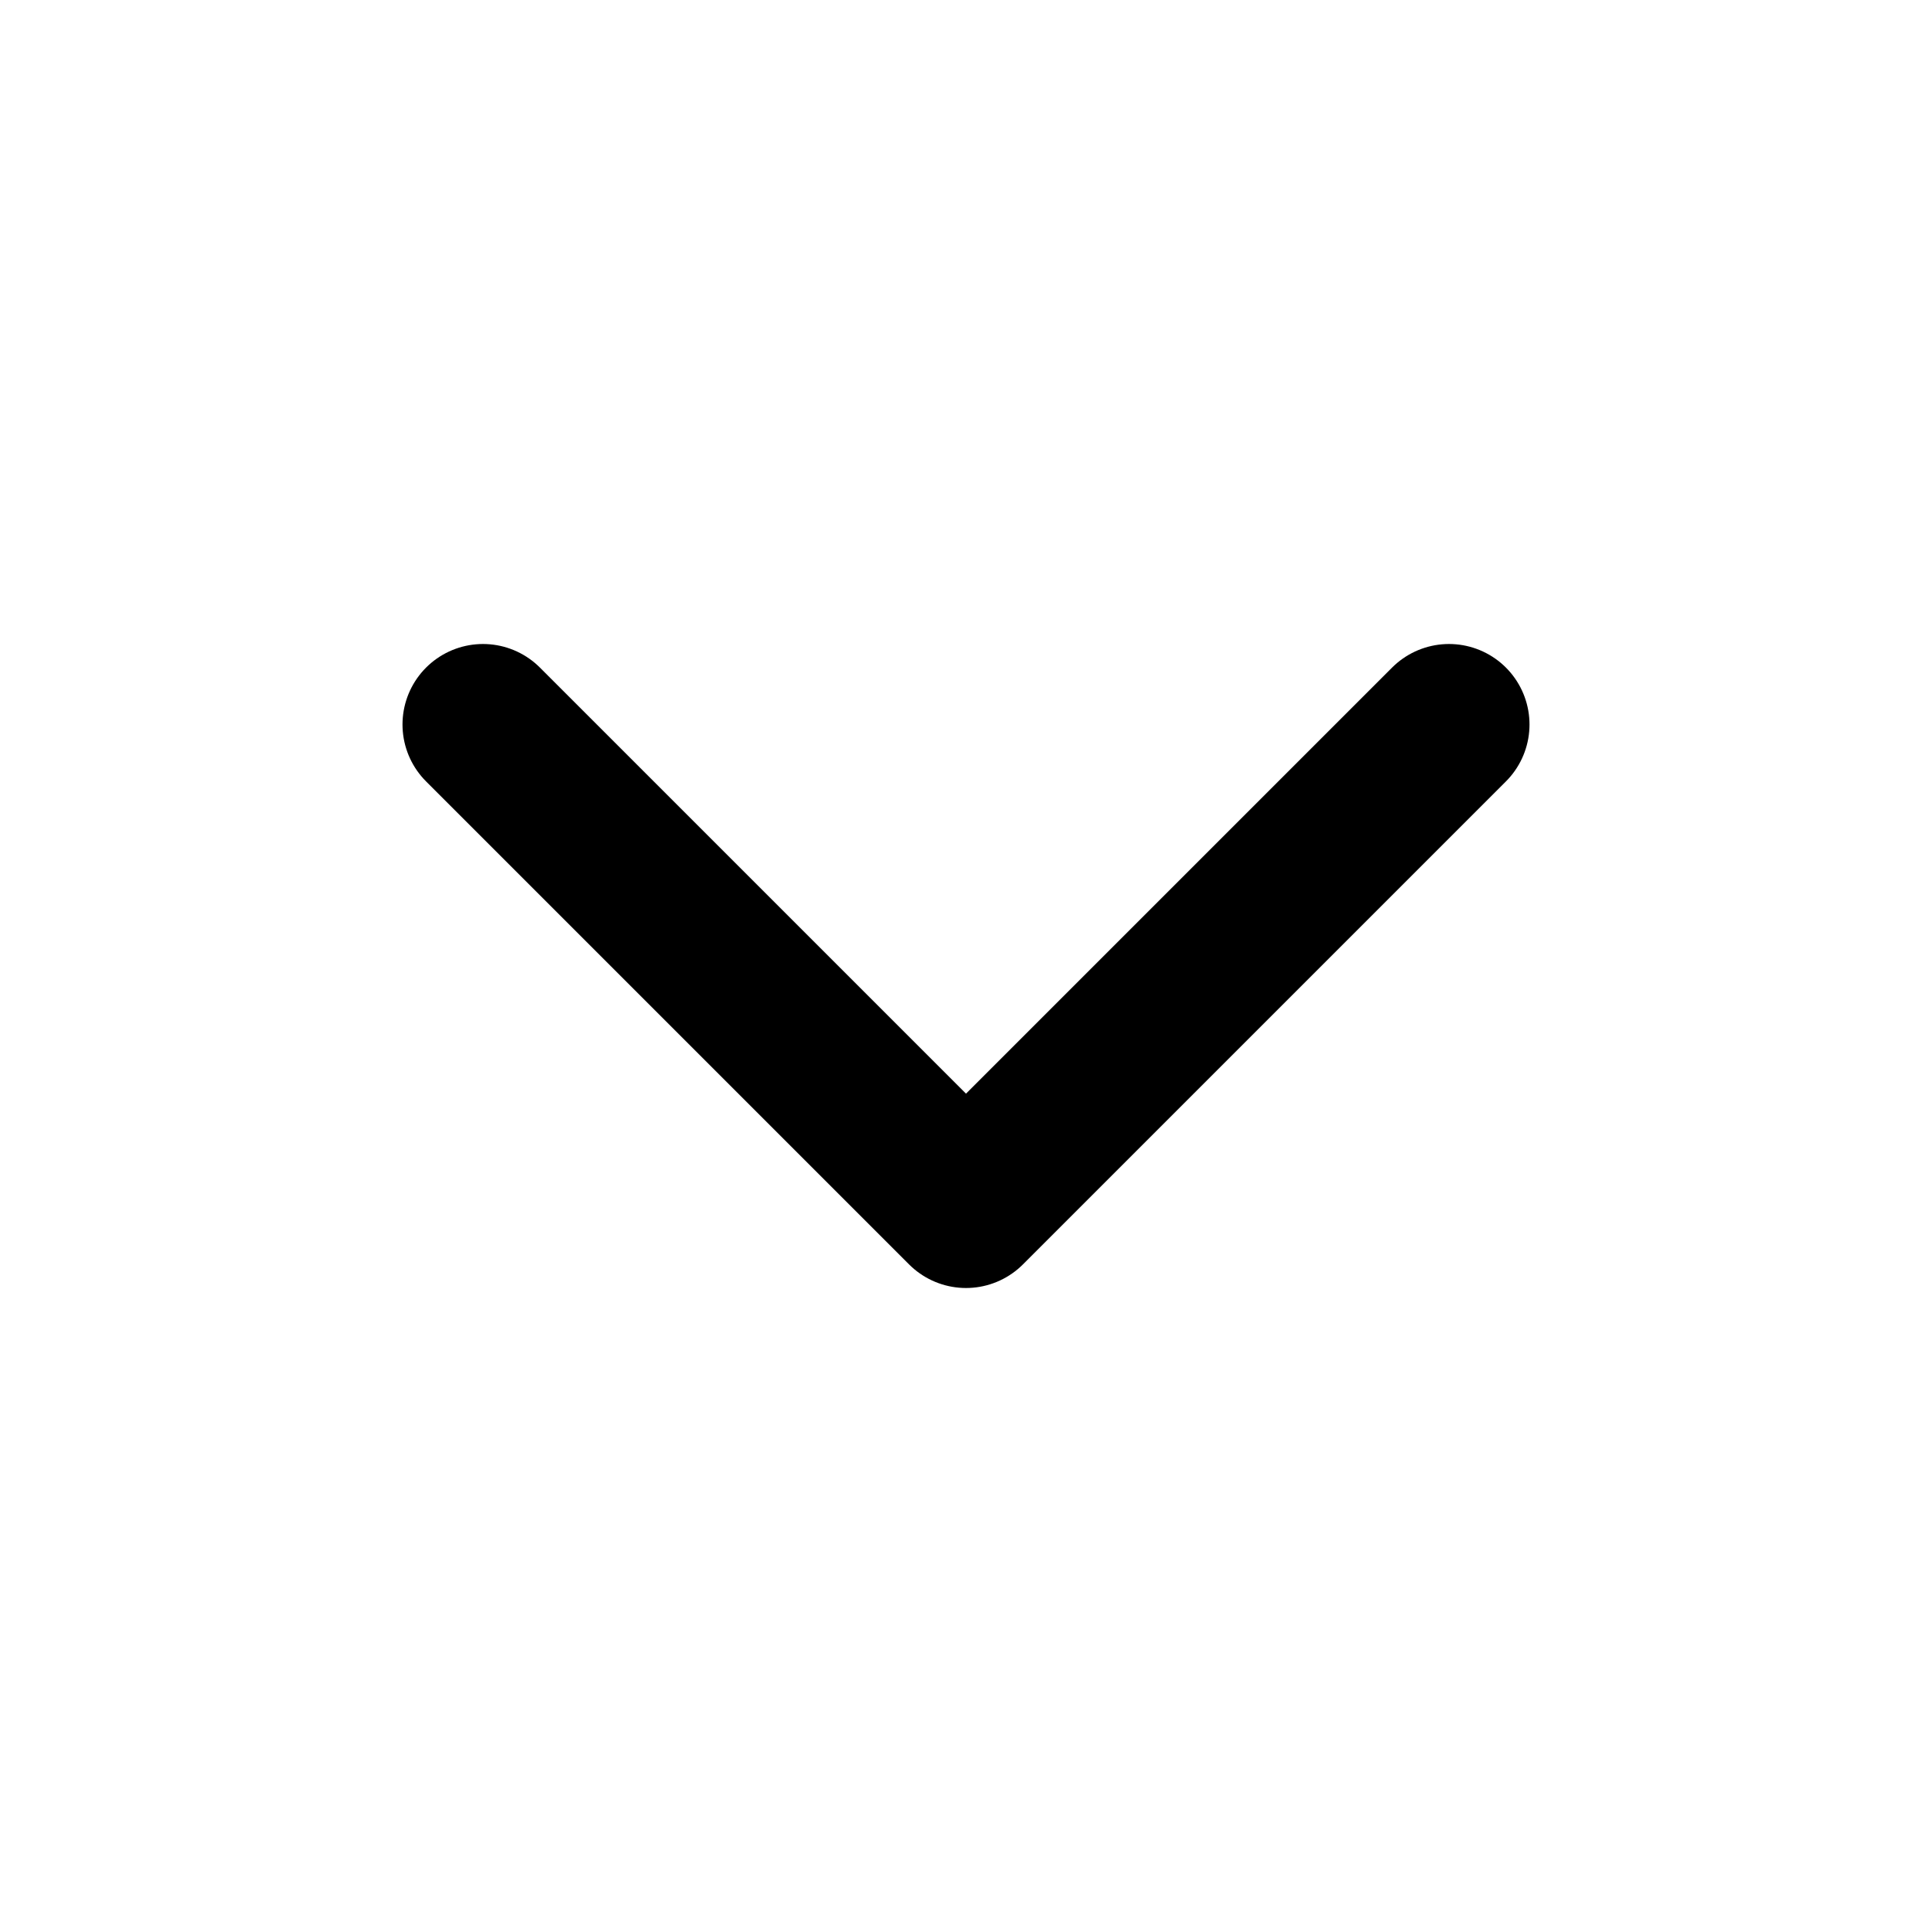
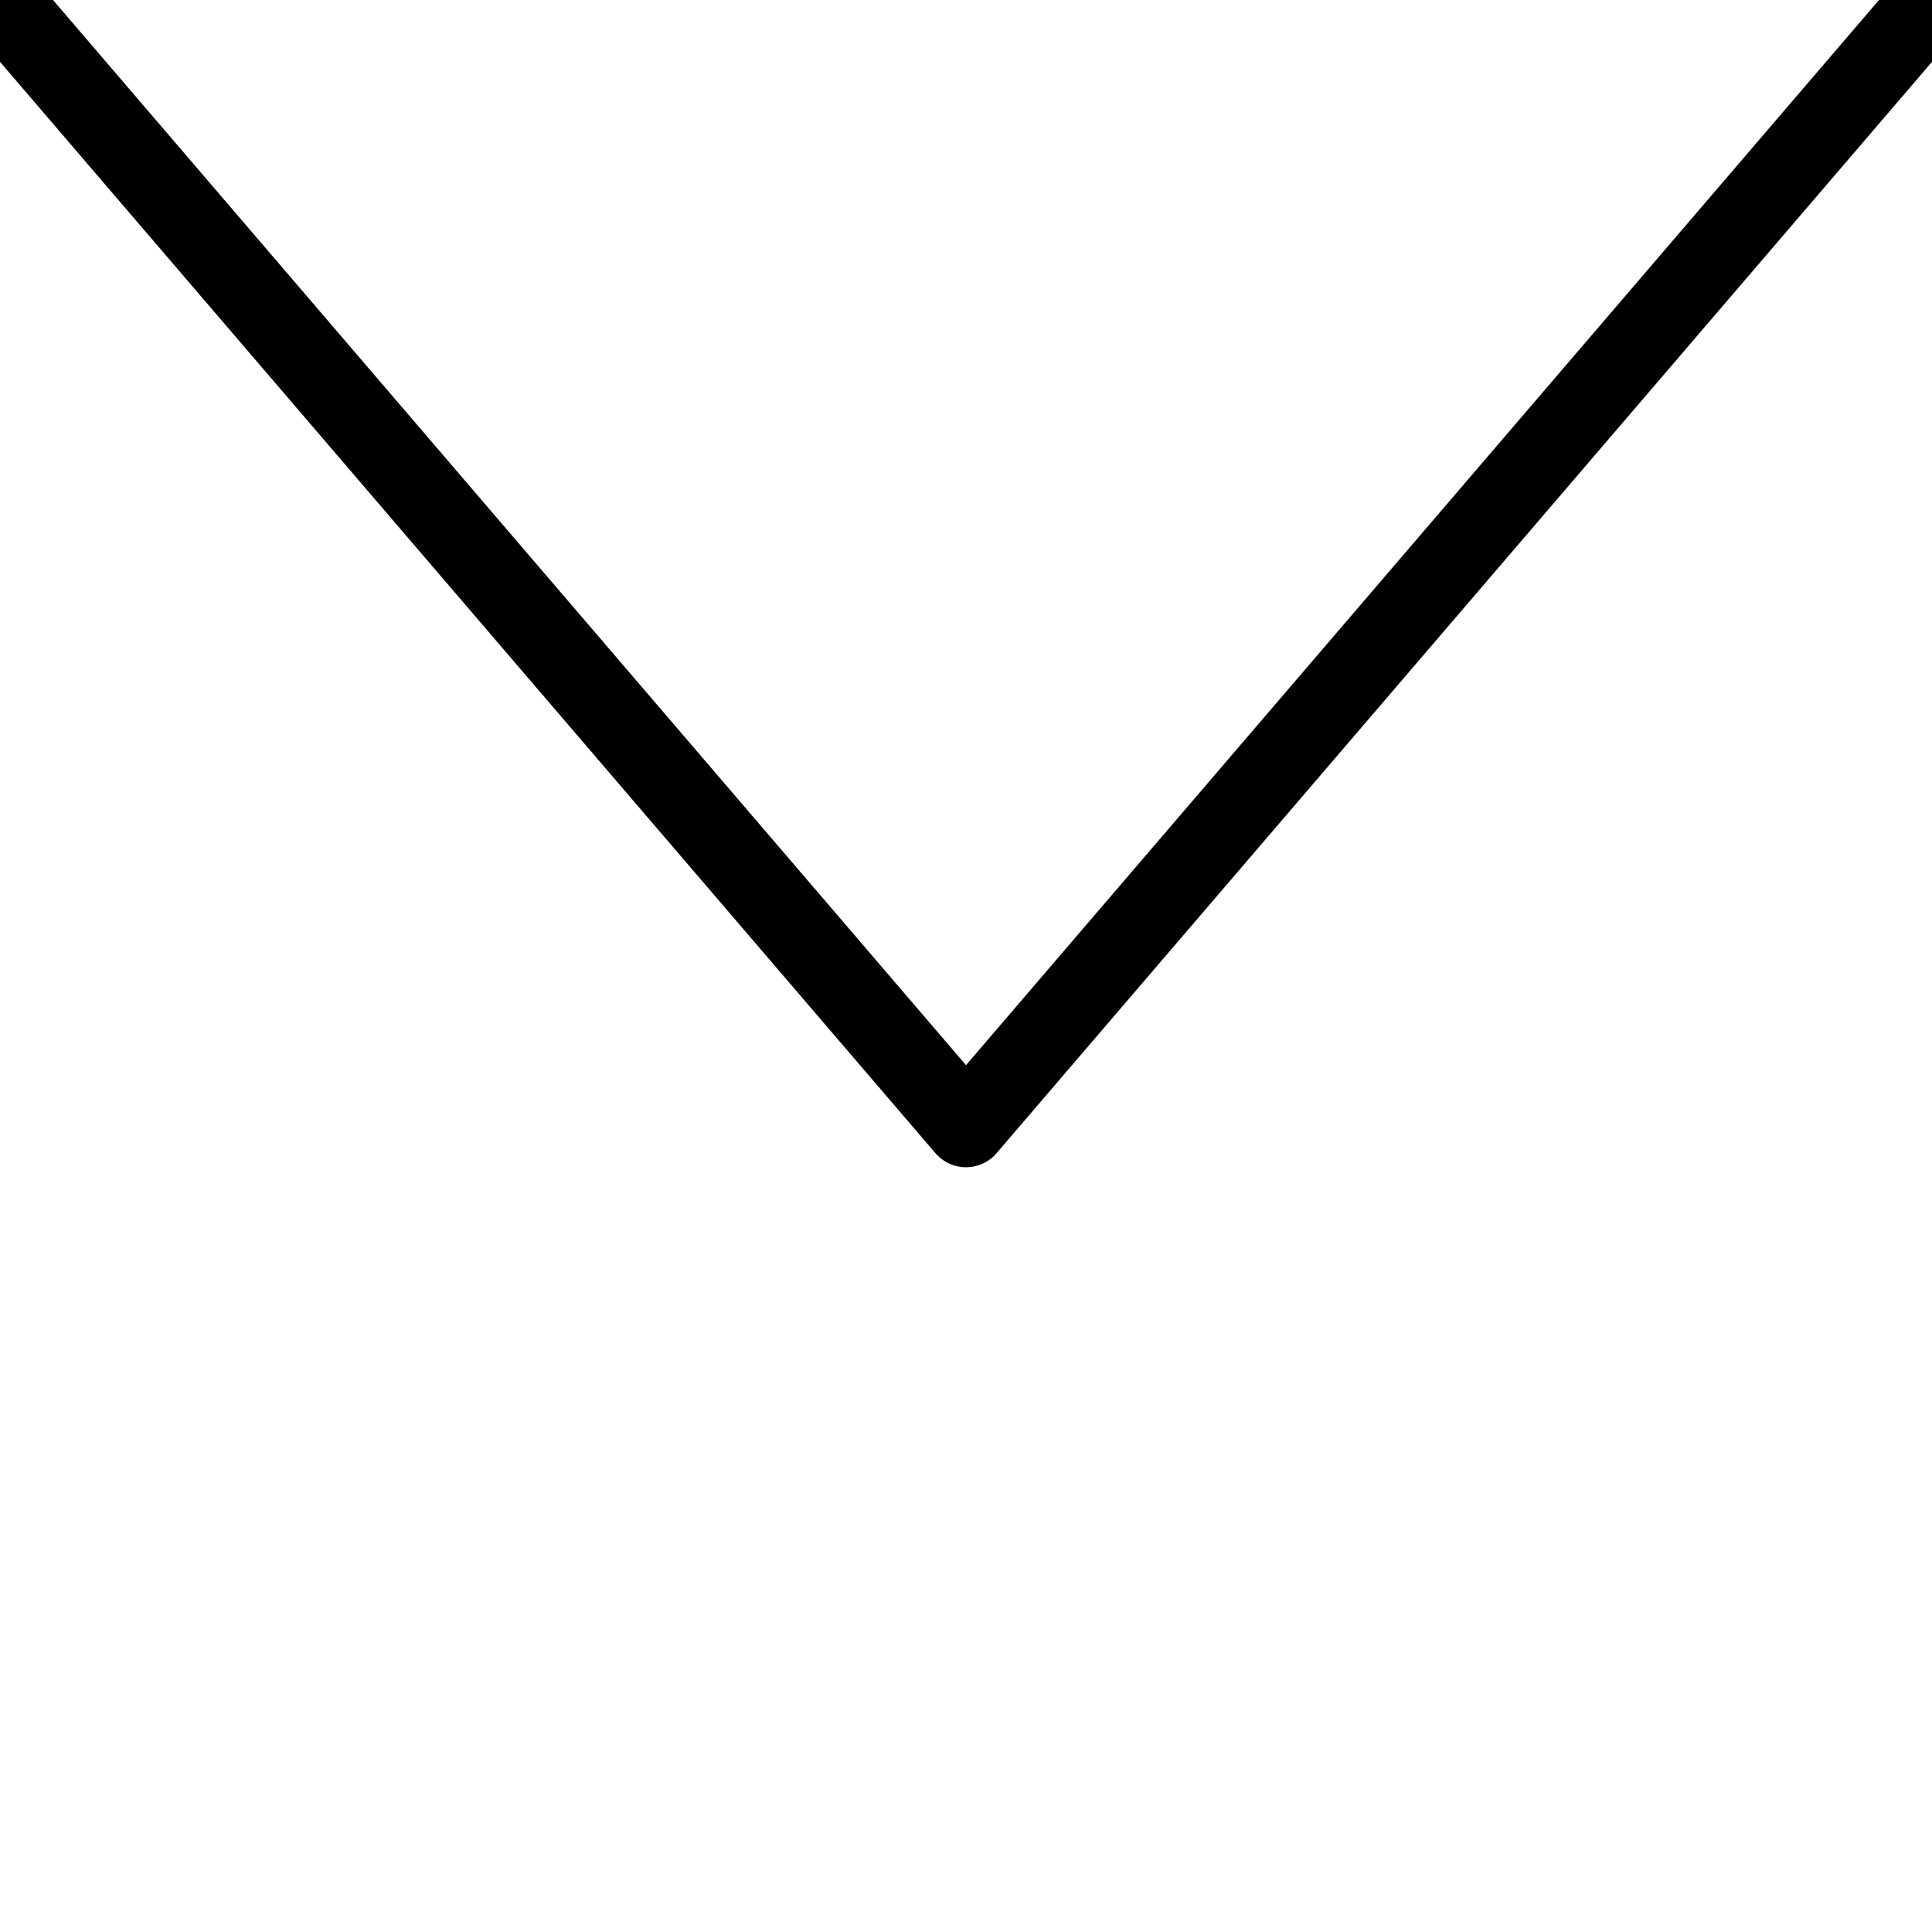
- <svg xmlns="http://www.w3.org/2000/svg" viewBox="0 0 24 24" fill="none" stroke="currentColor" stroke-width="2" stroke-linecap="round" stroke-linejoin="round" class="feather feather-chevron-down">
-   <polyline points="6 9 12 15 18 9" />
+ <svg xmlns="http://www.w3.org/2000/svg" viewBox="0 0 24 24" fill="none" stroke="currentColor" stroke-width="1" stroke-linecap="round" stroke-linejoin="round" class="feather feather-chevron-down">
+   <polyline points="0 0 12 14 24 0" />
</svg>
